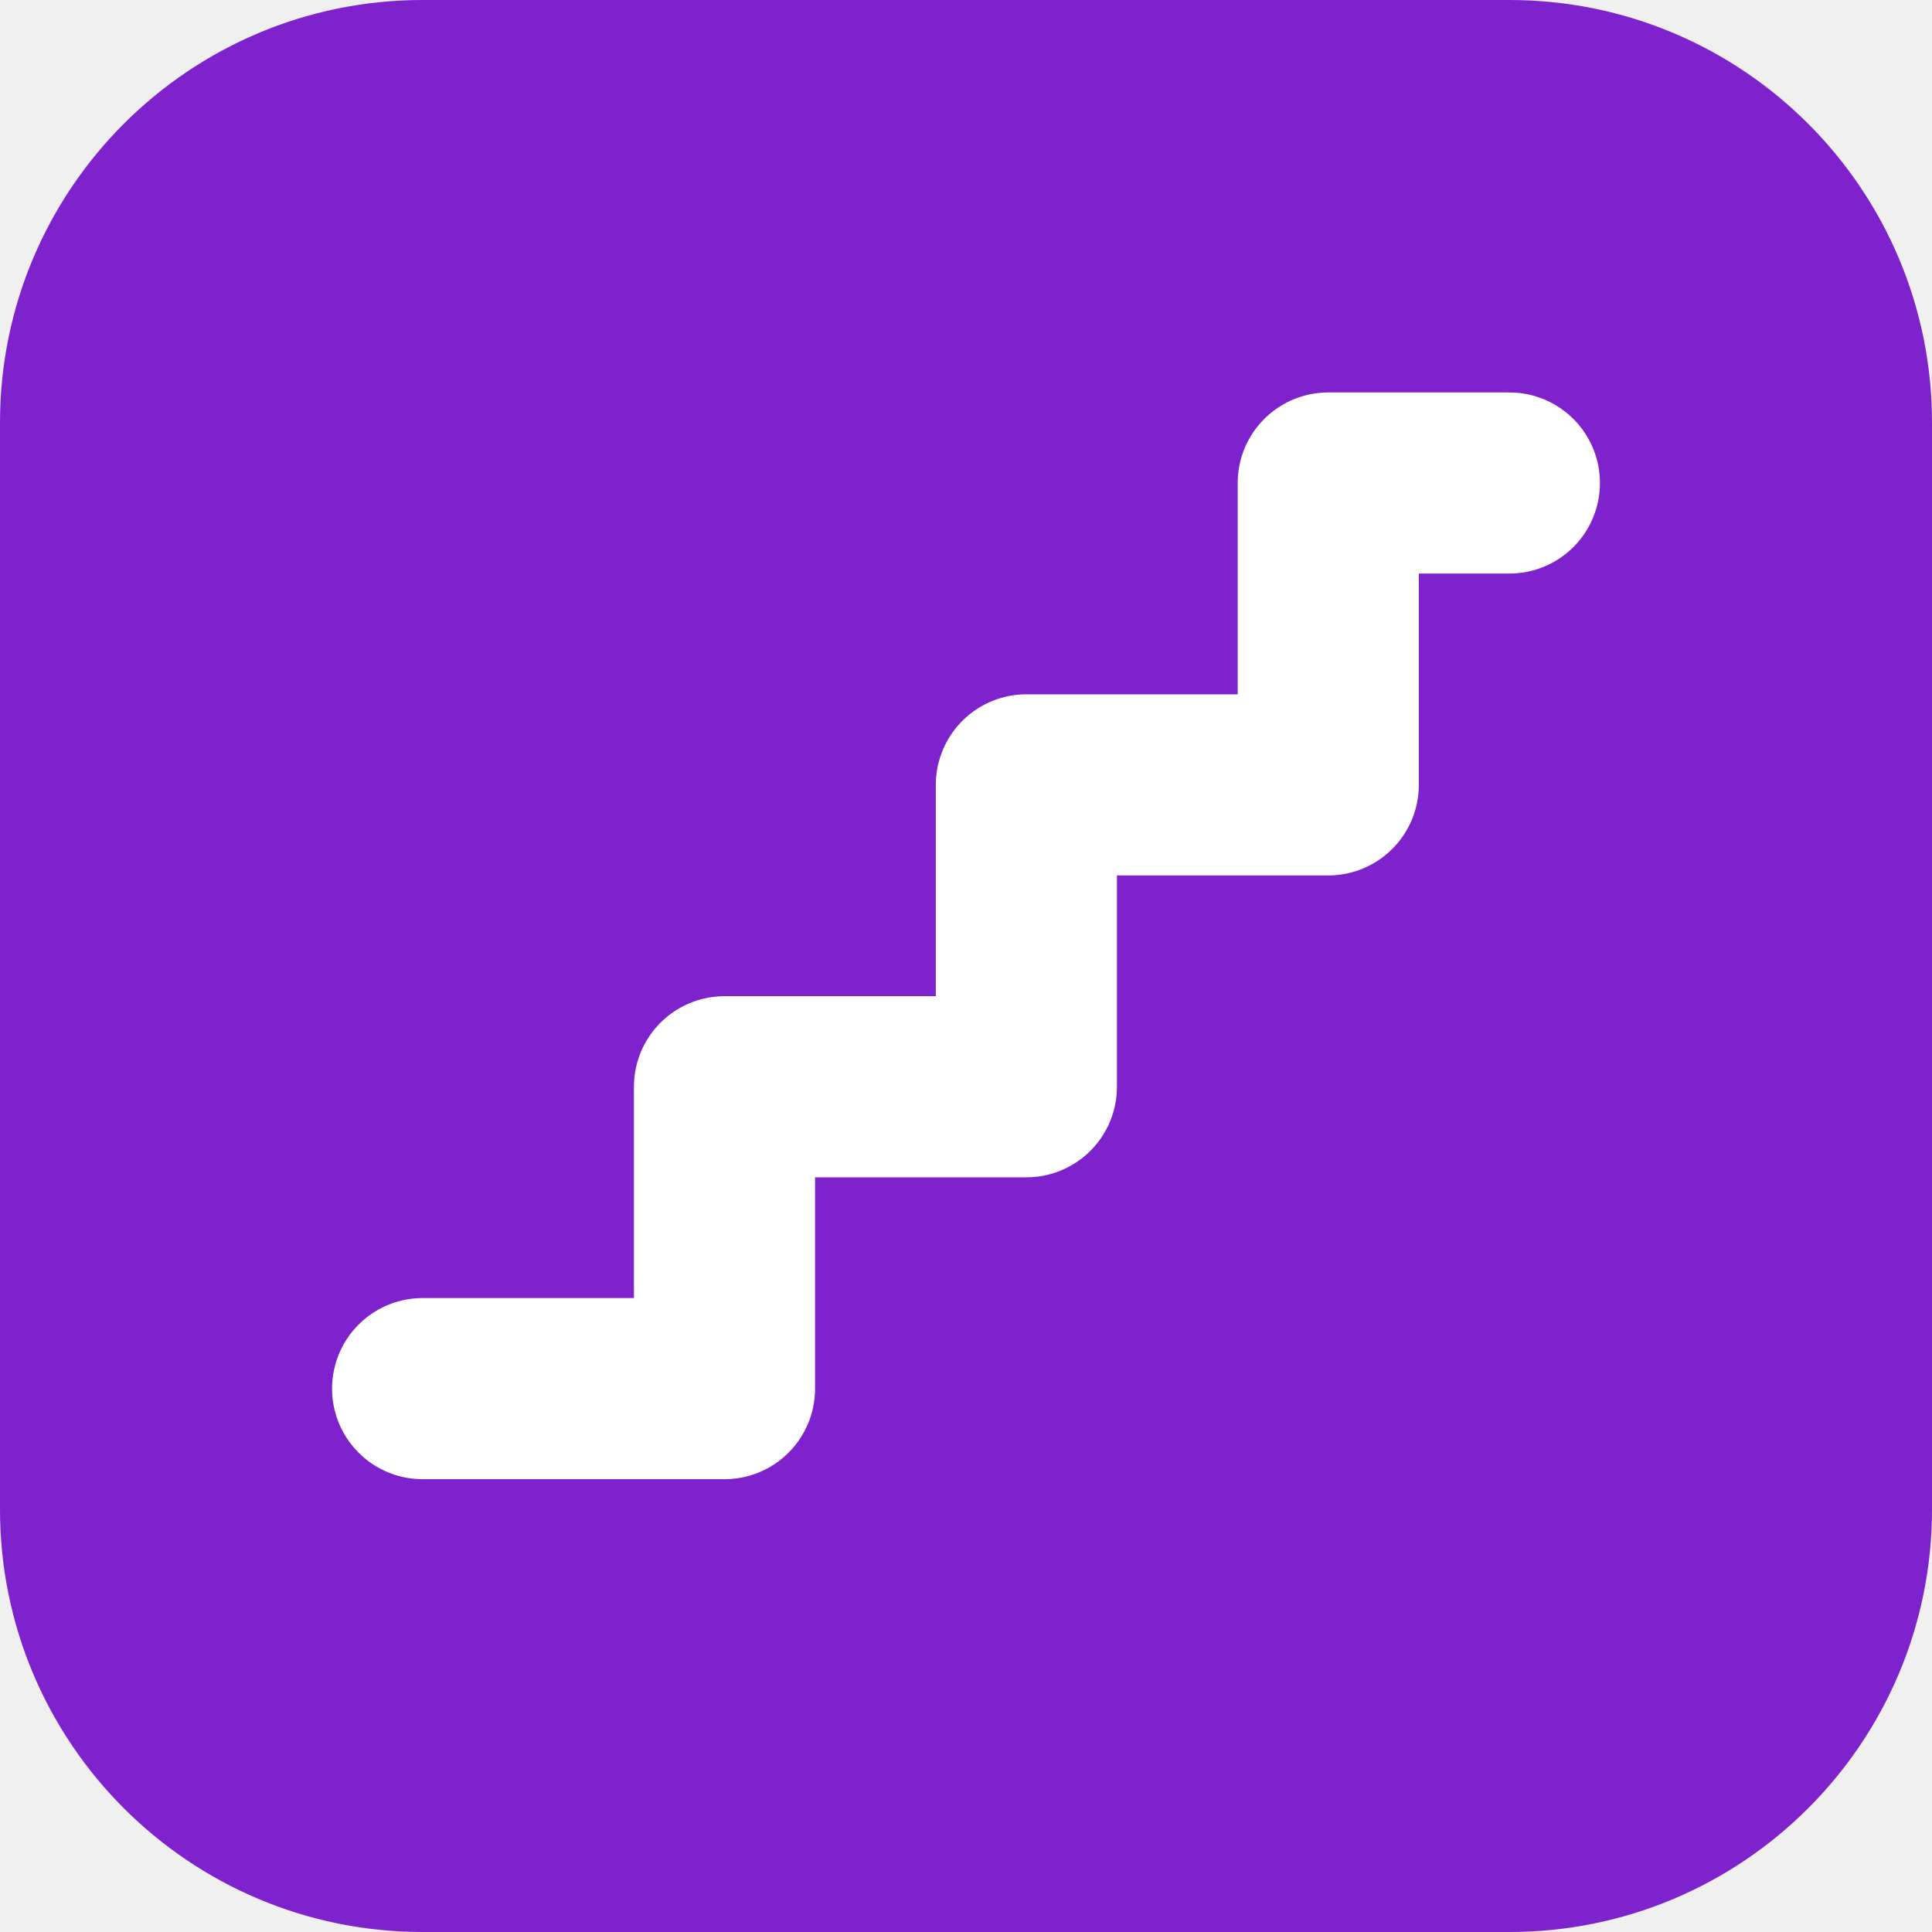
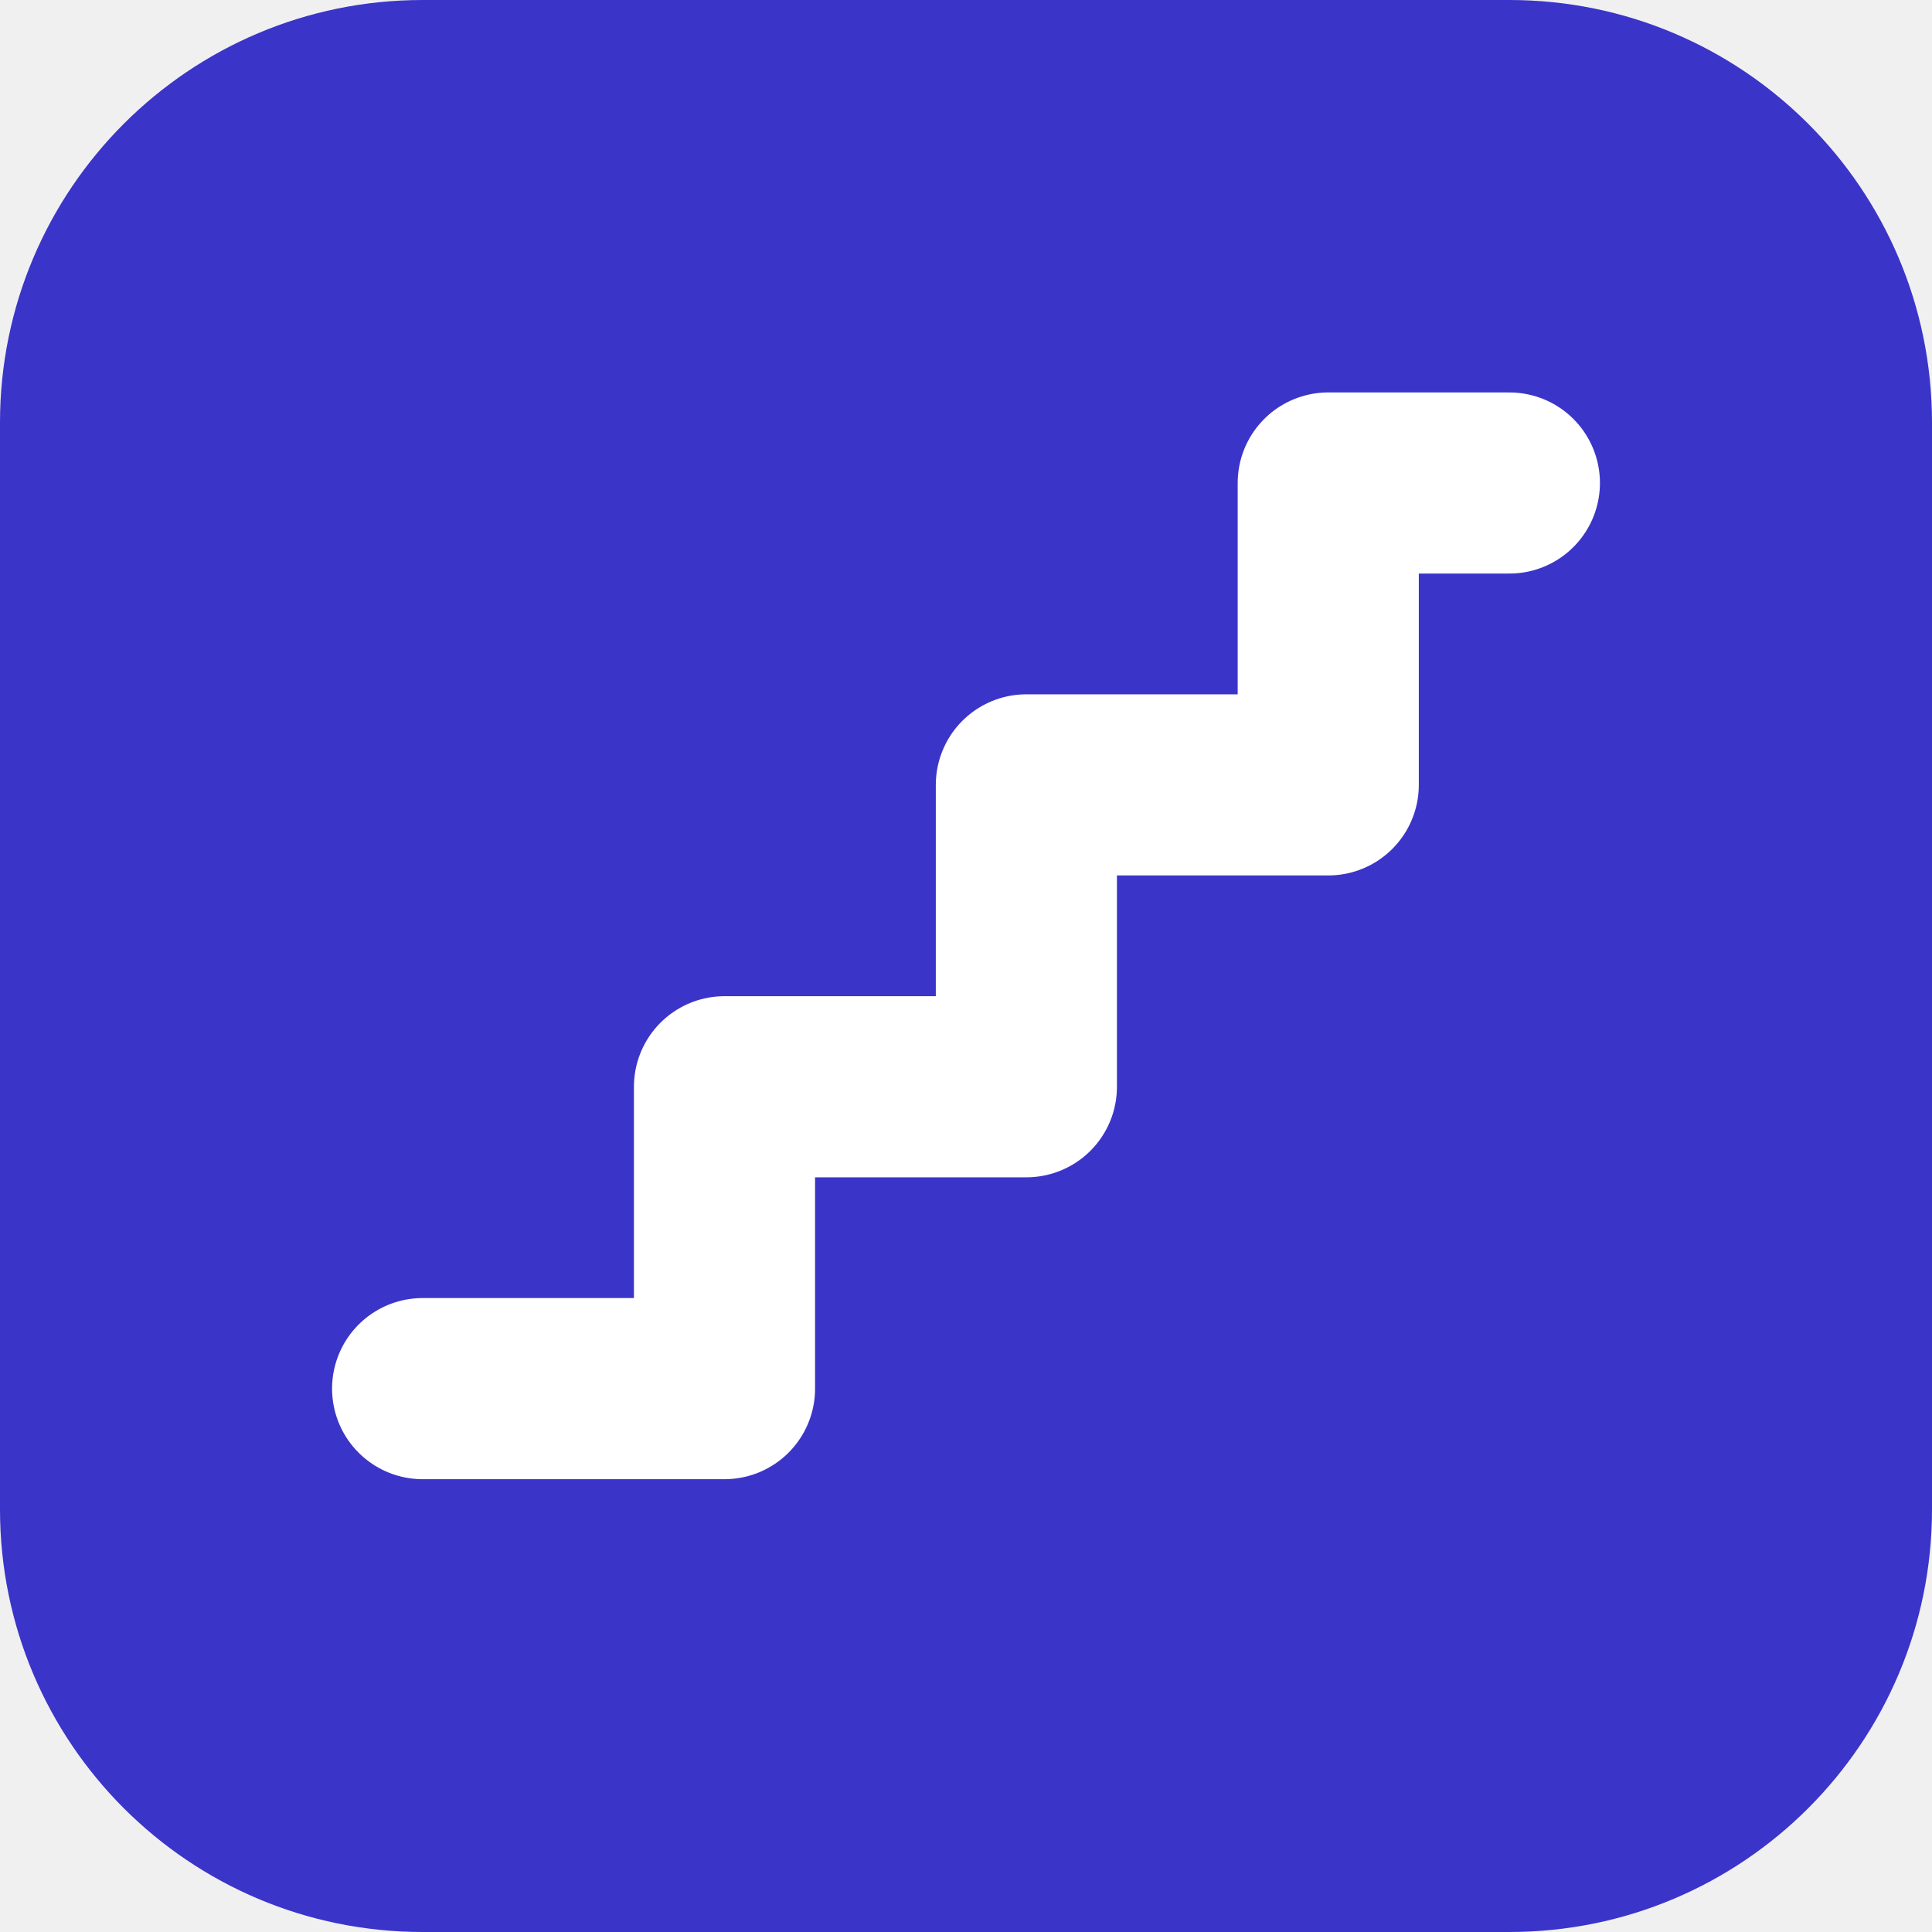
<svg xmlns="http://www.w3.org/2000/svg" viewBox="0 0 64 64">
-   <rect width="64" height="64" rx="14" fill="#7e22ce" />
+   <rect width="64" height="64" rx="14" fill="#3b34c9" />
  <path d="M14 46h10V36h10V26h10V16h6" fill="none" stroke="#fff" stroke-width="6" stroke-linecap="round" stroke-linejoin="round" />
</svg>
